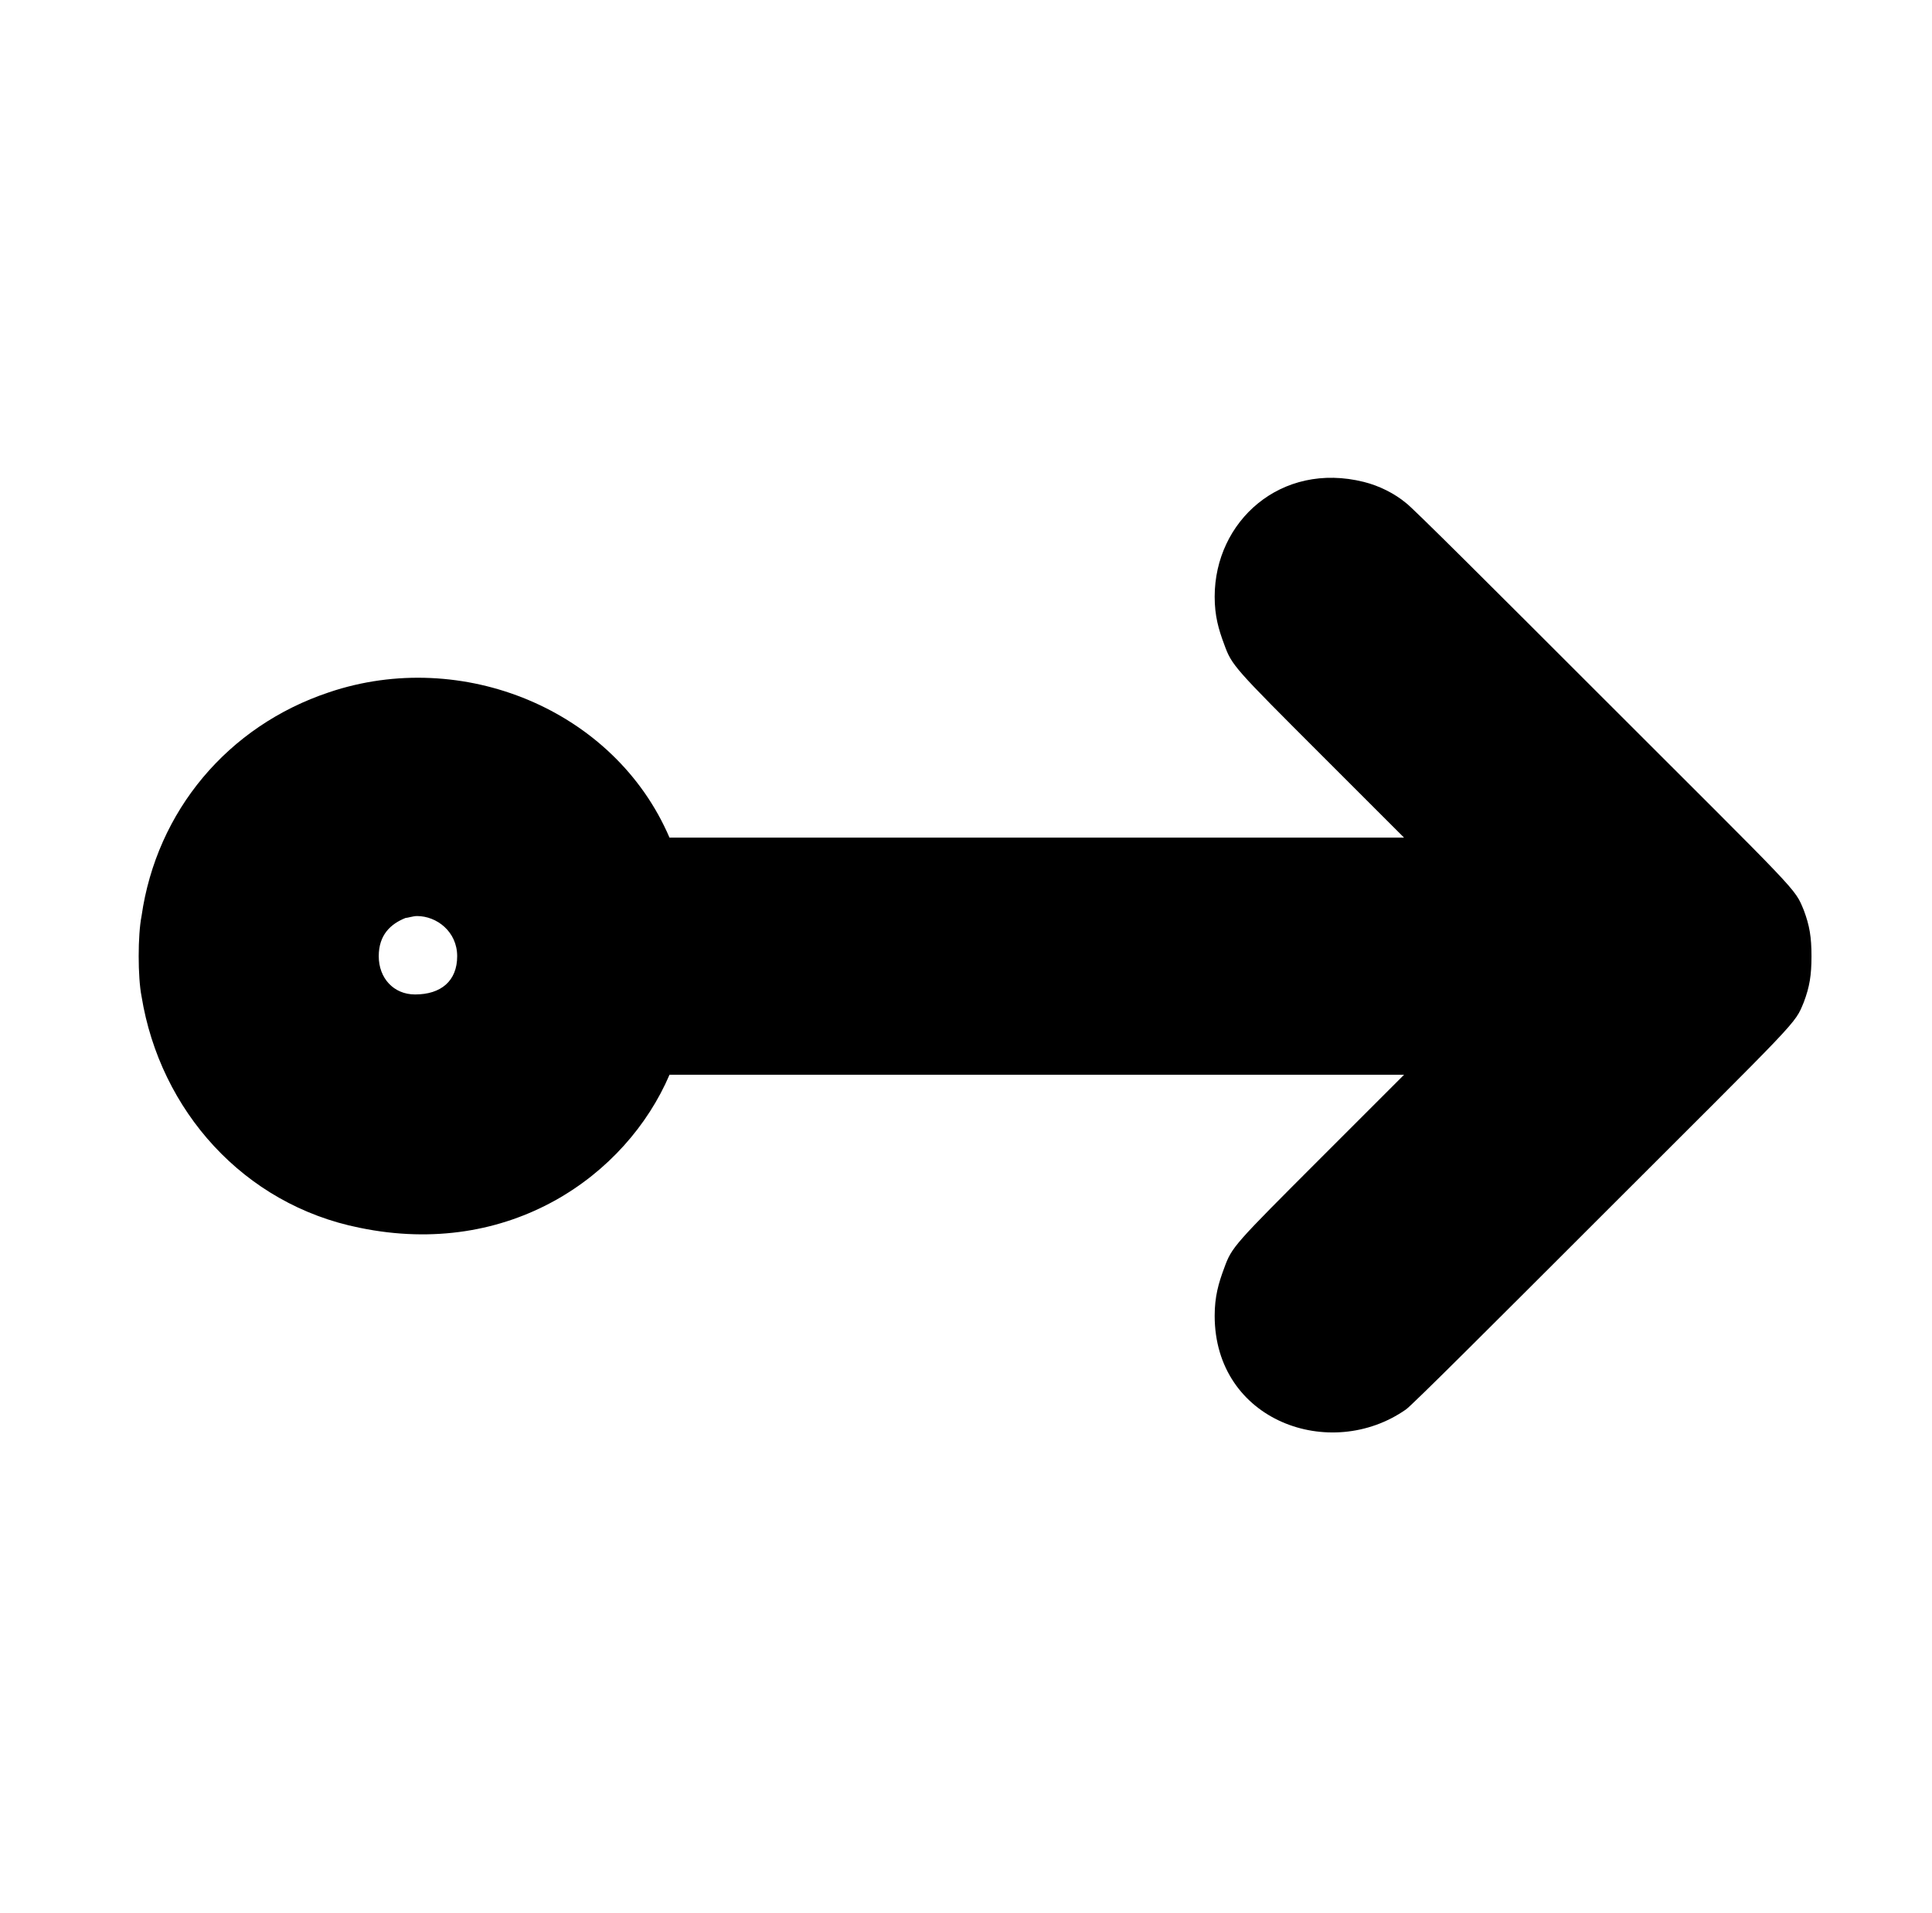
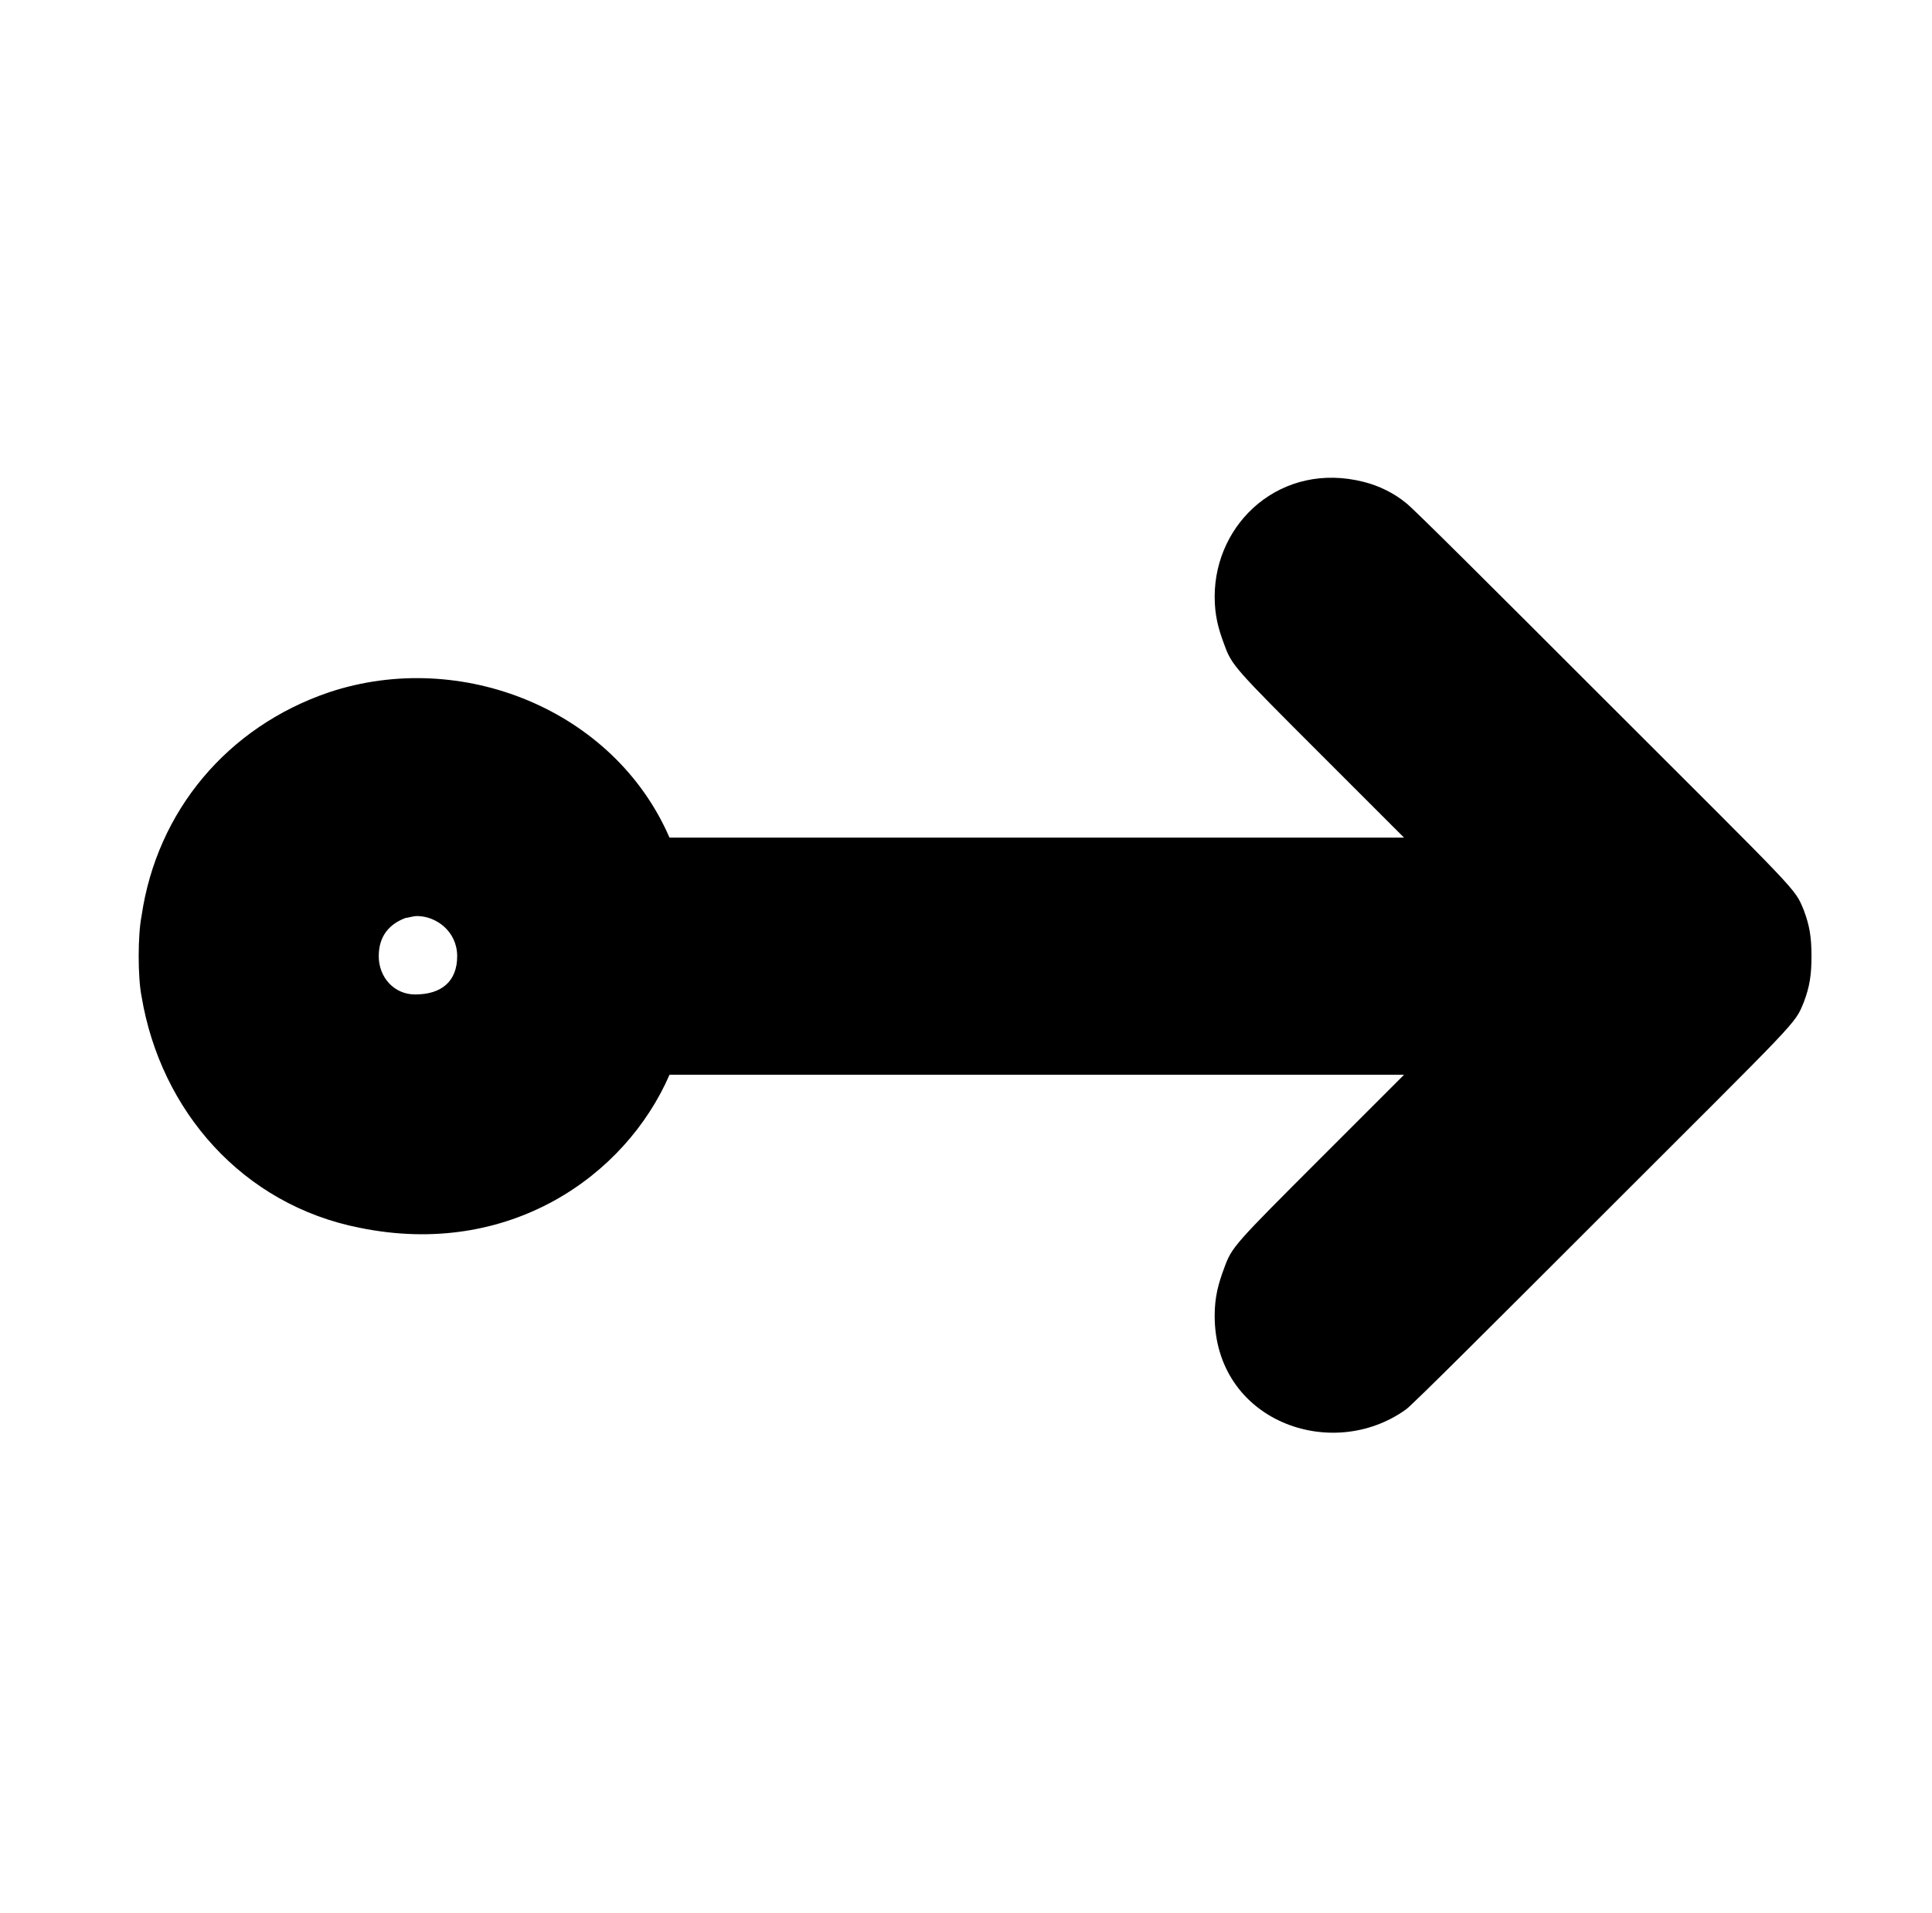
<svg xmlns="http://www.w3.org/2000/svg" version="1.1" viewBox="-10 0 1010 1000">
  <g transform="matrix(1 0 0 -1 0 800)">
-     <path fill="currentColor" d="M625 488c0 39.406 34.589 70.853 78 60c8 -2 16 -6 22 -11c3 -2 47 -46 102 -101c105 -105 101 -100 106 -112c3 -8 4 -14 4 -24s-1 -16 -4 -24c-5 -12 -1 -7 -106 -112c-55 -55 -99 -99 -102 -101c-39.489 -27.642 -100 -6.117 -100 49c0 10 2 17 5 25 c4 11 5 12 51 58l43 43h-384c-22.614 -52.767 -83.649 -96.21 -162 -80c-60.645 12.129 -104.33 61.37 -114 121c-2 10 -2 32 0 42c7.846 54.924 45.127 99.376 98 117c69.46 23.494 149.259 -8.937 178 -76h384l-43 43c-46 46 -47 47 -51 58 c-3 8 -5 15 -5 25zM202 320c-7.826 -3.13 -14 -8.866 -14 -20c0 -11.438 7.751 -20 19 -20c13.537 0 22 7.05 22 20c0 12.863 -10.687 21 -21 21c-2 0 -5 -1 -6 -1z" />
+     <path fill="currentColor" d="M625 488c0 39 35 71 78 60c8 -2 16 -6 22 -11c3 -2 47 -46 102 -101c105 -105 101 -100 106 -112c3 -8 4 -14 4 -24s-1 -16 -4 -24c-5 -12 -1 -7 -106 -112c-55 -55 -99 -99 -102 -101c-39 -28 -100 -6 -100 49c0 10 2 17 5 25c4 11 5 12 51 58l43 43h-384 c-23 -53 -84 -96 -162 -80c-61 12 -104 61 -114 121c-2 10 -2 32 0 42c8 55 45 99 98 117c69 23 149 -9 178 -76h384l-43 43c-46 46 -47 47 -51 58c-3 8 -5 15 -5 25zM202 320c-8 -3 -14 -9 -14 -20s8 -20 19 -20c14 0 22 7 22 20s-11 21 -21 21c-2 0 -5 -1 -6 -1z" />
  </g>
</svg>
